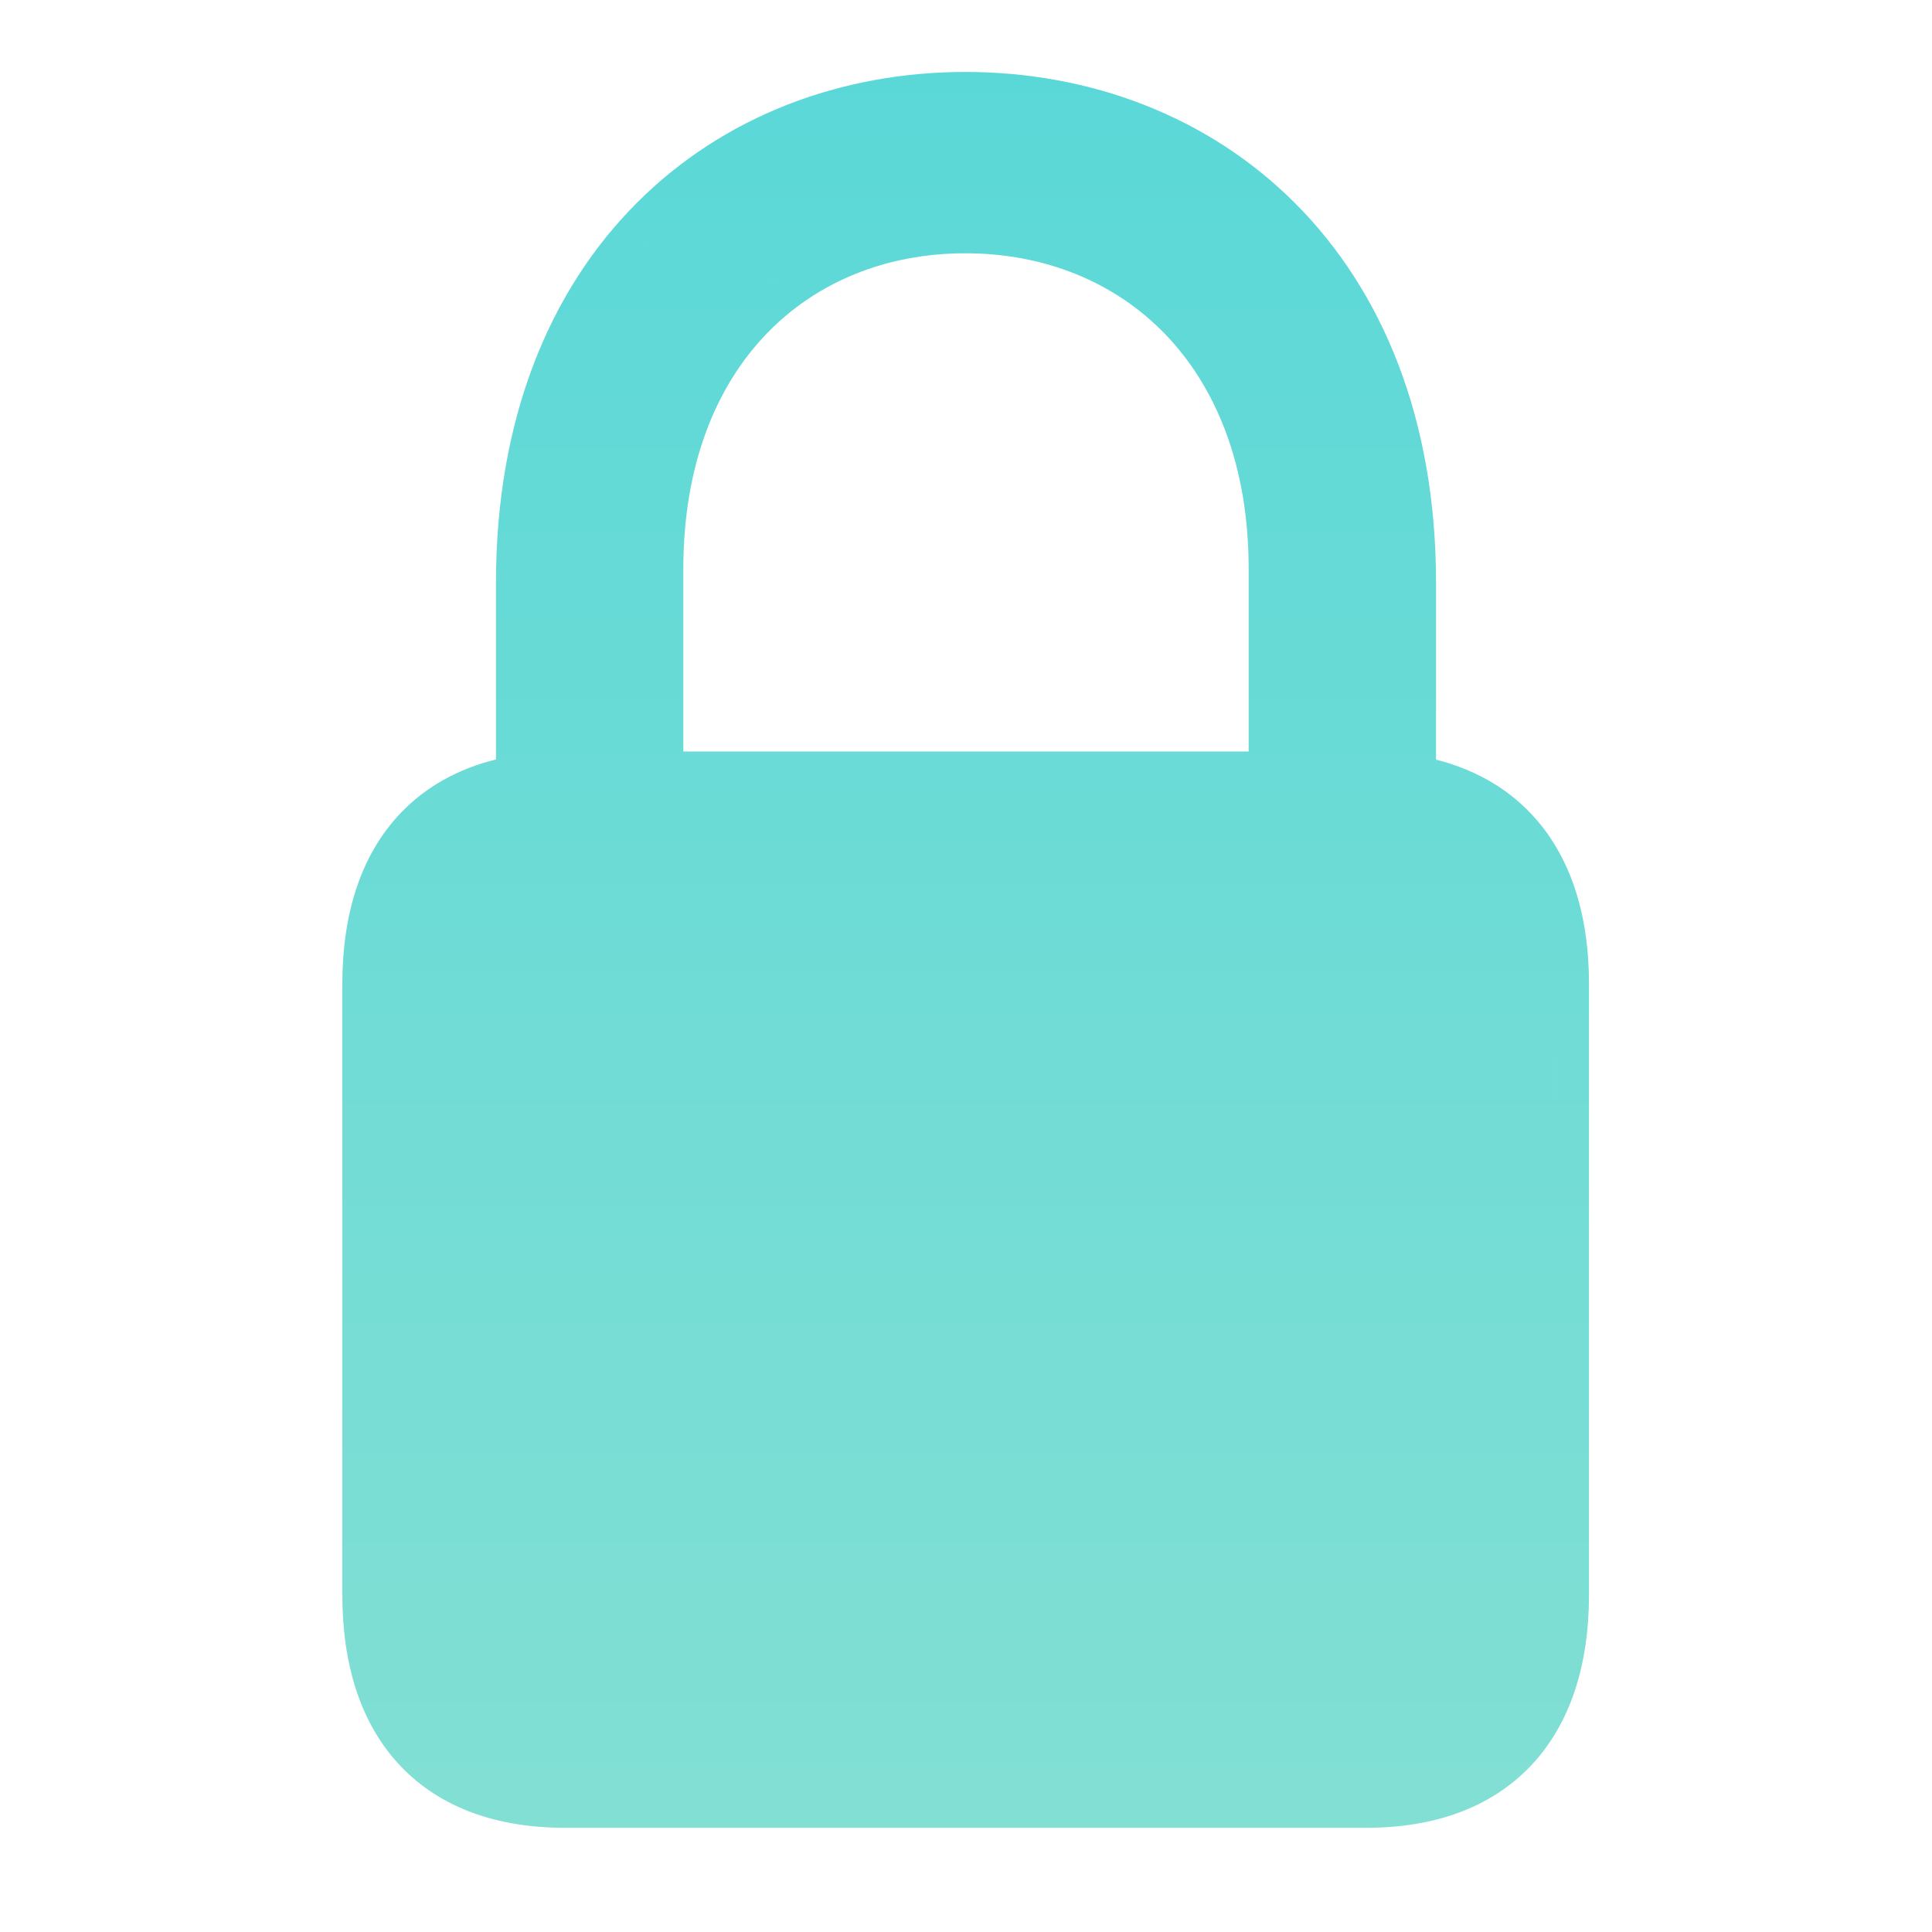
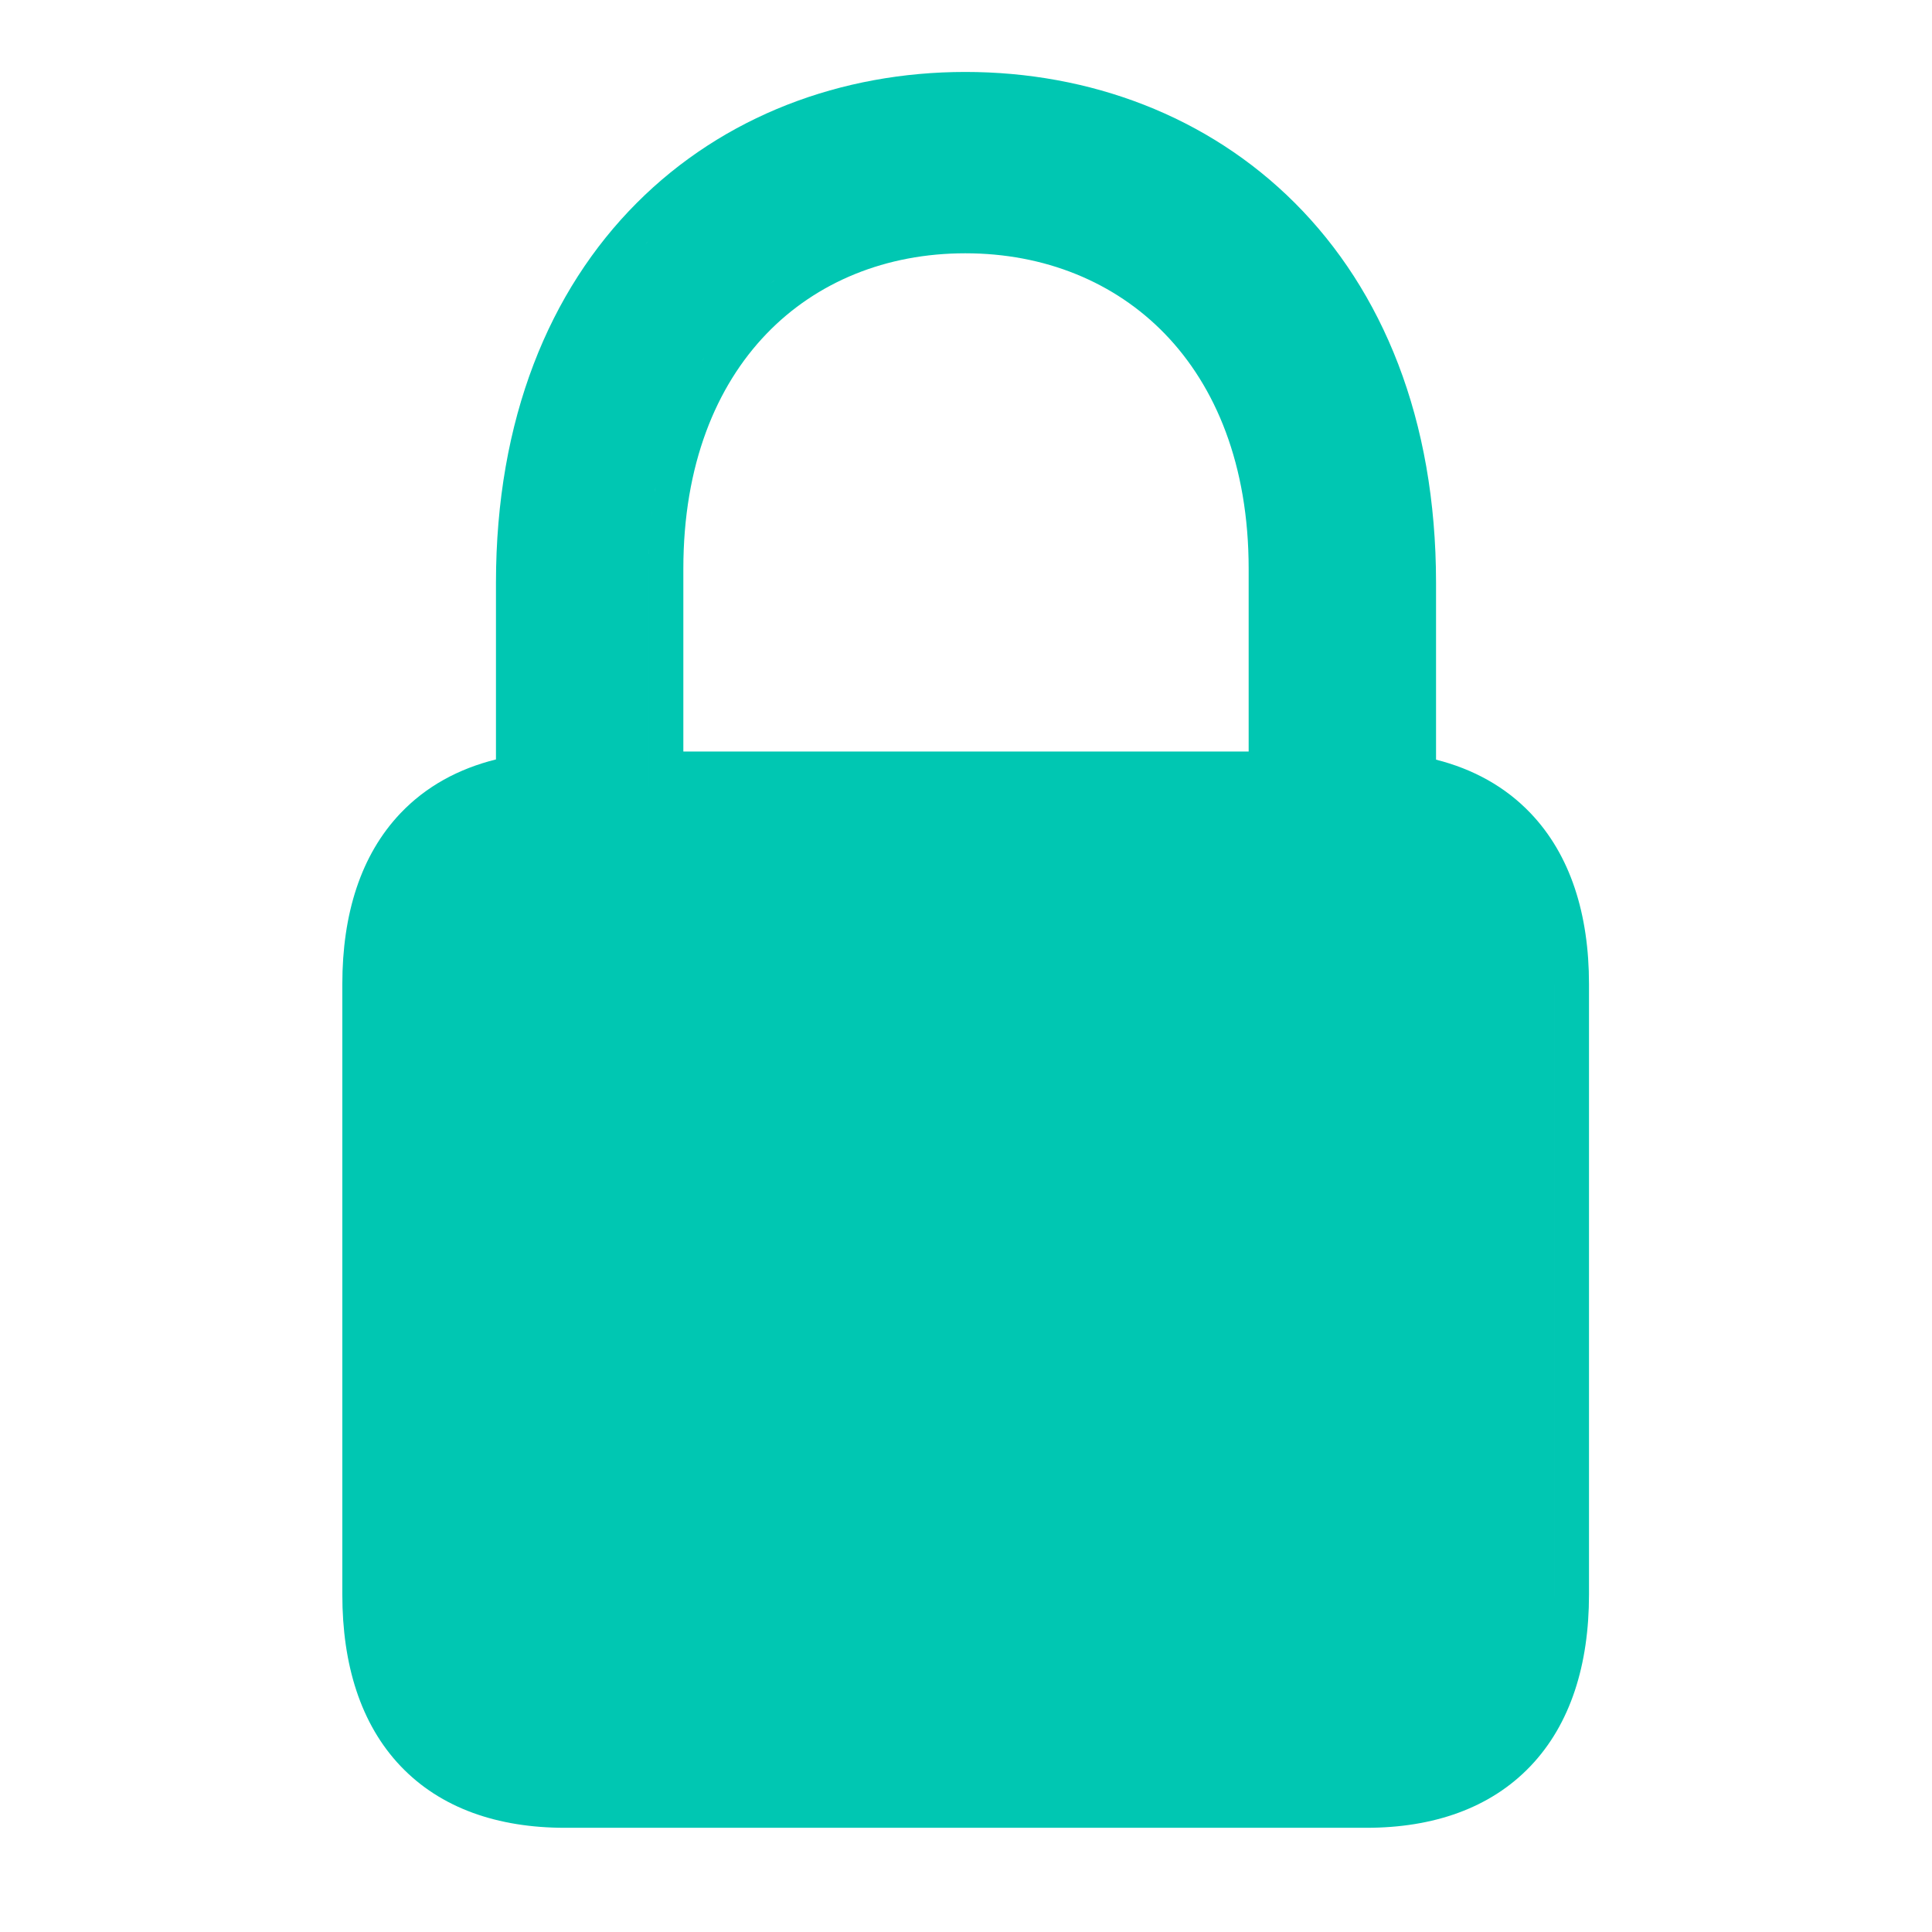
<svg xmlns="http://www.w3.org/2000/svg" width="320" height="320" viewBox="0 0 320 320" fill="none">
-   <path d="M159.889 11.917C180.463 11.917 200.036 19.185 214.478 33.627C228.954 48.104 237.853 69.363 237.854 96.549V125.823C243.984 127.373 249.301 130.284 253.502 134.684C260.119 141.613 263.188 151.419 263.188 162.995V264.11C263.188 275.735 260.123 285.568 253.507 292.514C246.85 299.502 237.39 302.74 226.336 302.74H93.554C82.451 302.74 72.984 299.507 66.336 292.509C59.731 285.557 56.7 275.721 56.7 264.11V162.995C56.7 151.433 59.735 141.624 66.341 134.688C70.57 130.248 75.94 127.326 82.147 125.786V96.549C82.147 69.369 91.014 48.111 105.447 33.633C119.846 19.189 139.365 11.917 159.889 11.917ZM228.154 296.967C227.556 296.989 226.95 297 226.335 297H226.336C226.95 297 227.557 296.989 228.154 296.967ZM257.447 264.11C257.447 264.443 257.445 264.774 257.439 265.103L257.448 264.11V162.995H257.447V264.11ZM107.442 94.216V130.217H107.443V94.216C107.443 94.108 107.444 94 107.444 93.893C107.444 94 107.442 94.108 107.442 94.216ZM159.889 41.953C146.805 41.953 135.237 46.669 126.931 55.315C118.629 63.958 113.183 76.954 113.183 94.216V124.477H206.817V94.216C206.817 76.969 201.326 63.974 192.971 55.327C184.606 46.671 172.976 41.953 159.889 41.953ZM107.456 92.72C107.454 92.855 107.452 92.99 107.45 93.125C107.452 92.99 107.454 92.855 107.456 92.72ZM107.48 91.641C107.479 91.699 107.478 91.758 107.477 91.816C107.486 91.474 107.497 91.133 107.511 90.794L107.48 91.641ZM107.671 88.007C107.623 88.65 107.582 89.299 107.549 89.953L107.596 89.119C107.618 88.747 107.643 88.376 107.671 88.007ZM107.784 86.649C107.75 87.018 107.719 87.388 107.69 87.76C107.719 87.388 107.75 87.018 107.784 86.65V86.649ZM107.95 85.034C107.92 85.301 107.891 85.57 107.863 85.839L107.951 85.034C107.982 84.767 108.013 84.501 108.046 84.235L107.95 85.034ZM108.783 79.568C108.588 80.581 108.414 81.61 108.261 82.655L108.38 81.875C108.462 81.357 108.549 80.842 108.642 80.332C108.688 80.077 108.735 79.823 108.784 79.569L108.783 79.568ZM109.73 75.38C109.564 76.019 109.406 76.665 109.257 77.318L109.43 76.581C109.527 76.178 109.627 75.778 109.73 75.38ZM110.076 74.106C109.969 74.485 109.865 74.867 109.764 75.252C109.865 74.867 109.969 74.485 110.076 74.106ZM110.45 72.834C110.339 73.197 110.232 73.562 110.127 73.93C110.232 73.562 110.339 73.197 110.45 72.834ZM111.489 69.737C111.44 69.871 111.39 70.006 111.342 70.141C111.39 70.006 111.44 69.871 111.489 69.737ZM111.751 69.032C111.707 69.147 111.664 69.262 111.621 69.378C111.664 69.262 111.707 69.147 111.751 69.032ZM112.038 68.293C112.001 68.385 111.966 68.478 111.93 68.571C111.966 68.478 112.001 68.385 112.038 68.293ZM114.819 62.319C114.709 62.523 114.599 62.727 114.491 62.934C114.599 62.727 114.709 62.523 114.819 62.319ZM115.404 61.264C115.281 61.481 115.157 61.699 115.036 61.919C115.157 61.699 115.281 61.481 115.404 61.264ZM115.987 60.268C115.867 60.469 115.747 60.671 115.629 60.874C115.747 60.671 115.867 60.469 115.987 60.268ZM116.39 59.602C116.336 59.688 116.285 59.775 116.232 59.861C116.402 59.584 116.572 59.309 116.746 59.037L116.39 59.602ZM120.4 54.02C120.322 54.114 120.246 54.21 120.168 54.305C120.246 54.21 120.322 54.114 120.4 54.02ZM120.905 53.42C120.815 53.526 120.726 53.633 120.636 53.74C120.726 53.633 120.815 53.526 120.905 53.42ZM121.442 52.802C121.333 52.926 121.225 53.051 121.116 53.176C121.225 53.051 121.333 52.925 121.442 52.802ZM122.589 51.553C122.385 51.767 122.182 51.983 121.982 52.201C122.182 51.983 122.385 51.767 122.589 51.553ZM124.171 49.96C123.697 50.415 123.231 50.882 122.773 51.358C123.231 50.882 123.697 50.415 124.171 49.96ZM125.852 48.422C125.347 48.862 124.851 49.313 124.363 49.776C124.851 49.313 125.347 48.862 125.852 48.422ZM127.596 46.971C127.056 47.398 126.525 47.839 126.003 48.291C126.525 47.839 127.056 47.398 127.596 46.971ZM127.991 46.66C127.879 46.747 127.767 46.836 127.655 46.924C127.933 46.705 128.212 46.489 128.494 46.276L127.991 46.66ZM130.957 44.54C130.872 44.596 130.787 44.652 130.703 44.708C130.787 44.652 130.872 44.596 130.957 44.54ZM131.699 44.06C131.62 44.11 131.542 44.16 131.463 44.211C131.542 44.16 131.62 44.11 131.699 44.06ZM132.455 43.59C132.395 43.627 132.335 43.664 132.274 43.701C132.335 43.664 132.395 43.627 132.455 43.59ZM137.136 41.086C137.006 41.147 136.876 41.208 136.747 41.27C137.067 41.117 137.388 40.968 137.711 40.822L137.136 41.086ZM106.503 40.915C106.403 41.03 106.302 41.145 106.202 41.262C106.302 41.146 106.403 41.03 106.503 40.915ZM107.092 40.246C107.002 40.346 106.913 40.448 106.824 40.549C107.109 40.227 107.396 39.907 107.687 39.592L107.092 40.246ZM144.952 38.204C144.831 38.238 144.711 38.273 144.59 38.308C144.711 38.273 144.831 38.238 144.952 38.204ZM157.636 36.257C157.556 36.26 157.476 36.263 157.396 36.267C157.476 36.263 157.556 36.26 157.636 36.257ZM158.533 36.228C158.458 36.23 158.383 36.233 158.309 36.235C158.383 36.233 158.458 36.23 158.533 36.228ZM110.845 71.589C110.718 71.974 110.596 72.362 110.476 72.753C110.596 72.362 110.718 71.974 110.845 71.589Z" fill="url(#paint0_linear_253_612)" />
-   <defs>
-     <linearGradient id="paint0_linear_253_612" x1="159.945" y1="11.917" x2="159.945" y2="302.74" gradientUnits="userSpaceOnUse">
-       <stop stop-color="#5AD8D7" />
-       <stop offset="1" stop-color="#82DFD4" />
-     </linearGradient>
-   </defs>
+   <path d="M159.889 11.917C180.463 11.917 200.036 19.185 214.478 33.627C228.954 48.104 237.853 69.363 237.854 96.549V125.823C243.984 127.373 249.301 130.284 253.502 134.684C260.119 141.613 263.188 151.419 263.188 162.995V264.11C263.188 275.735 260.123 285.568 253.507 292.514C246.85 299.502 237.39 302.74 226.336 302.74H93.554C82.451 302.74 72.984 299.507 66.336 292.509C59.731 285.557 56.7 275.721 56.7 264.11V162.995C56.7 151.433 59.735 141.624 66.341 134.688C70.57 130.248 75.94 127.326 82.147 125.786V96.549C82.147 69.369 91.014 48.111 105.447 33.633C119.846 19.189 139.365 11.917 159.889 11.917ZM228.154 296.967C227.556 296.989 226.95 297 226.335 297H226.336C226.95 297 227.557 296.989 228.154 296.967ZM257.447 264.11C257.447 264.443 257.445 264.774 257.439 265.103L257.448 264.11V162.995H257.447V264.11ZM107.442 94.216V130.217H107.443V94.216C107.443 94.108 107.444 94 107.444 93.893C107.444 94 107.442 94.108 107.442 94.216ZM159.889 41.953C146.805 41.953 135.237 46.669 126.931 55.315C118.629 63.958 113.183 76.954 113.183 94.216V124.477H206.817V94.216C206.817 76.969 201.326 63.974 192.971 55.327C184.606 46.671 172.976 41.953 159.889 41.953ZM107.456 92.72C107.454 92.855 107.452 92.99 107.45 93.125C107.452 92.99 107.454 92.855 107.456 92.72ZM107.48 91.641C107.479 91.699 107.478 91.758 107.477 91.816C107.486 91.474 107.497 91.133 107.511 90.794L107.48 91.641ZM107.671 88.007C107.623 88.65 107.582 89.299 107.549 89.953L107.596 89.119C107.618 88.747 107.643 88.376 107.671 88.007ZM107.784 86.649C107.75 87.018 107.719 87.388 107.69 87.76C107.719 87.388 107.75 87.018 107.784 86.65V86.649ZM107.95 85.034C107.92 85.301 107.891 85.57 107.863 85.839L107.951 85.034C107.982 84.767 108.013 84.501 108.046 84.235L107.95 85.034ZM108.783 79.568C108.588 80.581 108.414 81.61 108.261 82.655L108.38 81.875C108.462 81.357 108.549 80.842 108.642 80.332C108.688 80.077 108.735 79.823 108.784 79.569L108.783 79.568ZM109.73 75.38C109.564 76.019 109.406 76.665 109.257 77.318L109.43 76.581C109.527 76.178 109.627 75.778 109.73 75.38ZM110.076 74.106C109.969 74.485 109.865 74.867 109.764 75.252C109.865 74.867 109.969 74.485 110.076 74.106ZM110.45 72.834C110.339 73.197 110.232 73.562 110.127 73.93C110.232 73.562 110.339 73.197 110.45 72.834ZM111.489 69.737C111.44 69.871 111.39 70.006 111.342 70.141C111.39 70.006 111.44 69.871 111.489 69.737ZM111.751 69.032C111.707 69.147 111.664 69.262 111.621 69.378C111.664 69.262 111.707 69.147 111.751 69.032ZM112.038 68.293C112.001 68.385 111.966 68.478 111.93 68.571C111.966 68.478 112.001 68.385 112.038 68.293ZM114.819 62.319C114.709 62.523 114.599 62.727 114.491 62.934C114.599 62.727 114.709 62.523 114.819 62.319ZM115.404 61.264C115.281 61.481 115.157 61.699 115.036 61.919C115.157 61.699 115.281 61.481 115.404 61.264ZM115.987 60.268C115.867 60.469 115.747 60.671 115.629 60.874C115.747 60.671 115.867 60.469 115.987 60.268ZM116.39 59.602C116.336 59.688 116.285 59.775 116.232 59.861C116.402 59.584 116.572 59.309 116.746 59.037L116.39 59.602ZM120.4 54.02C120.322 54.114 120.246 54.21 120.168 54.305C120.246 54.21 120.322 54.114 120.4 54.02ZM120.905 53.42C120.815 53.526 120.726 53.633 120.636 53.74C120.726 53.633 120.815 53.526 120.905 53.42ZM121.442 52.802C121.333 52.926 121.225 53.051 121.116 53.176C121.225 53.051 121.333 52.925 121.442 52.802ZM122.589 51.553C122.385 51.767 122.182 51.983 121.982 52.201C122.182 51.983 122.385 51.767 122.589 51.553ZM124.171 49.96C123.697 50.415 123.231 50.882 122.773 51.358C123.231 50.882 123.697 50.415 124.171 49.96ZM125.852 48.422C125.347 48.862 124.851 49.313 124.363 49.776C124.851 49.313 125.347 48.862 125.852 48.422ZM127.596 46.971C127.056 47.398 126.525 47.839 126.003 48.291C126.525 47.839 127.056 47.398 127.596 46.971ZM127.991 46.66C127.879 46.747 127.767 46.836 127.655 46.924C127.933 46.705 128.212 46.489 128.494 46.276L127.991 46.66ZM130.957 44.54C130.872 44.596 130.787 44.652 130.703 44.708C130.787 44.652 130.872 44.596 130.957 44.54ZM131.699 44.06C131.62 44.11 131.542 44.16 131.463 44.211C131.542 44.16 131.62 44.11 131.699 44.06ZM132.455 43.59C132.395 43.627 132.335 43.664 132.274 43.701C132.335 43.664 132.395 43.627 132.455 43.59ZM137.136 41.086C137.006 41.147 136.876 41.208 136.747 41.27C137.067 41.117 137.388 40.968 137.711 40.822L137.136 41.086ZM106.503 40.915C106.403 41.03 106.302 41.145 106.202 41.262C106.302 41.146 106.403 41.03 106.503 40.915ZM107.092 40.246C107.002 40.346 106.913 40.448 106.824 40.549C107.109 40.227 107.396 39.907 107.687 39.592L107.092 40.246ZM144.952 38.204C144.831 38.238 144.711 38.273 144.59 38.308C144.711 38.273 144.831 38.238 144.952 38.204ZM157.636 36.257C157.556 36.26 157.476 36.263 157.396 36.267C157.476 36.263 157.556 36.26 157.636 36.257ZM158.533 36.228C158.458 36.23 158.383 36.233 158.309 36.235C158.383 36.233 158.458 36.23 158.533 36.228ZM110.845 71.589C110.718 71.974 110.596 72.362 110.476 72.753C110.596 72.362 110.718 71.974 110.845 71.589Z" fill="#00C7B2" />
</svg>
